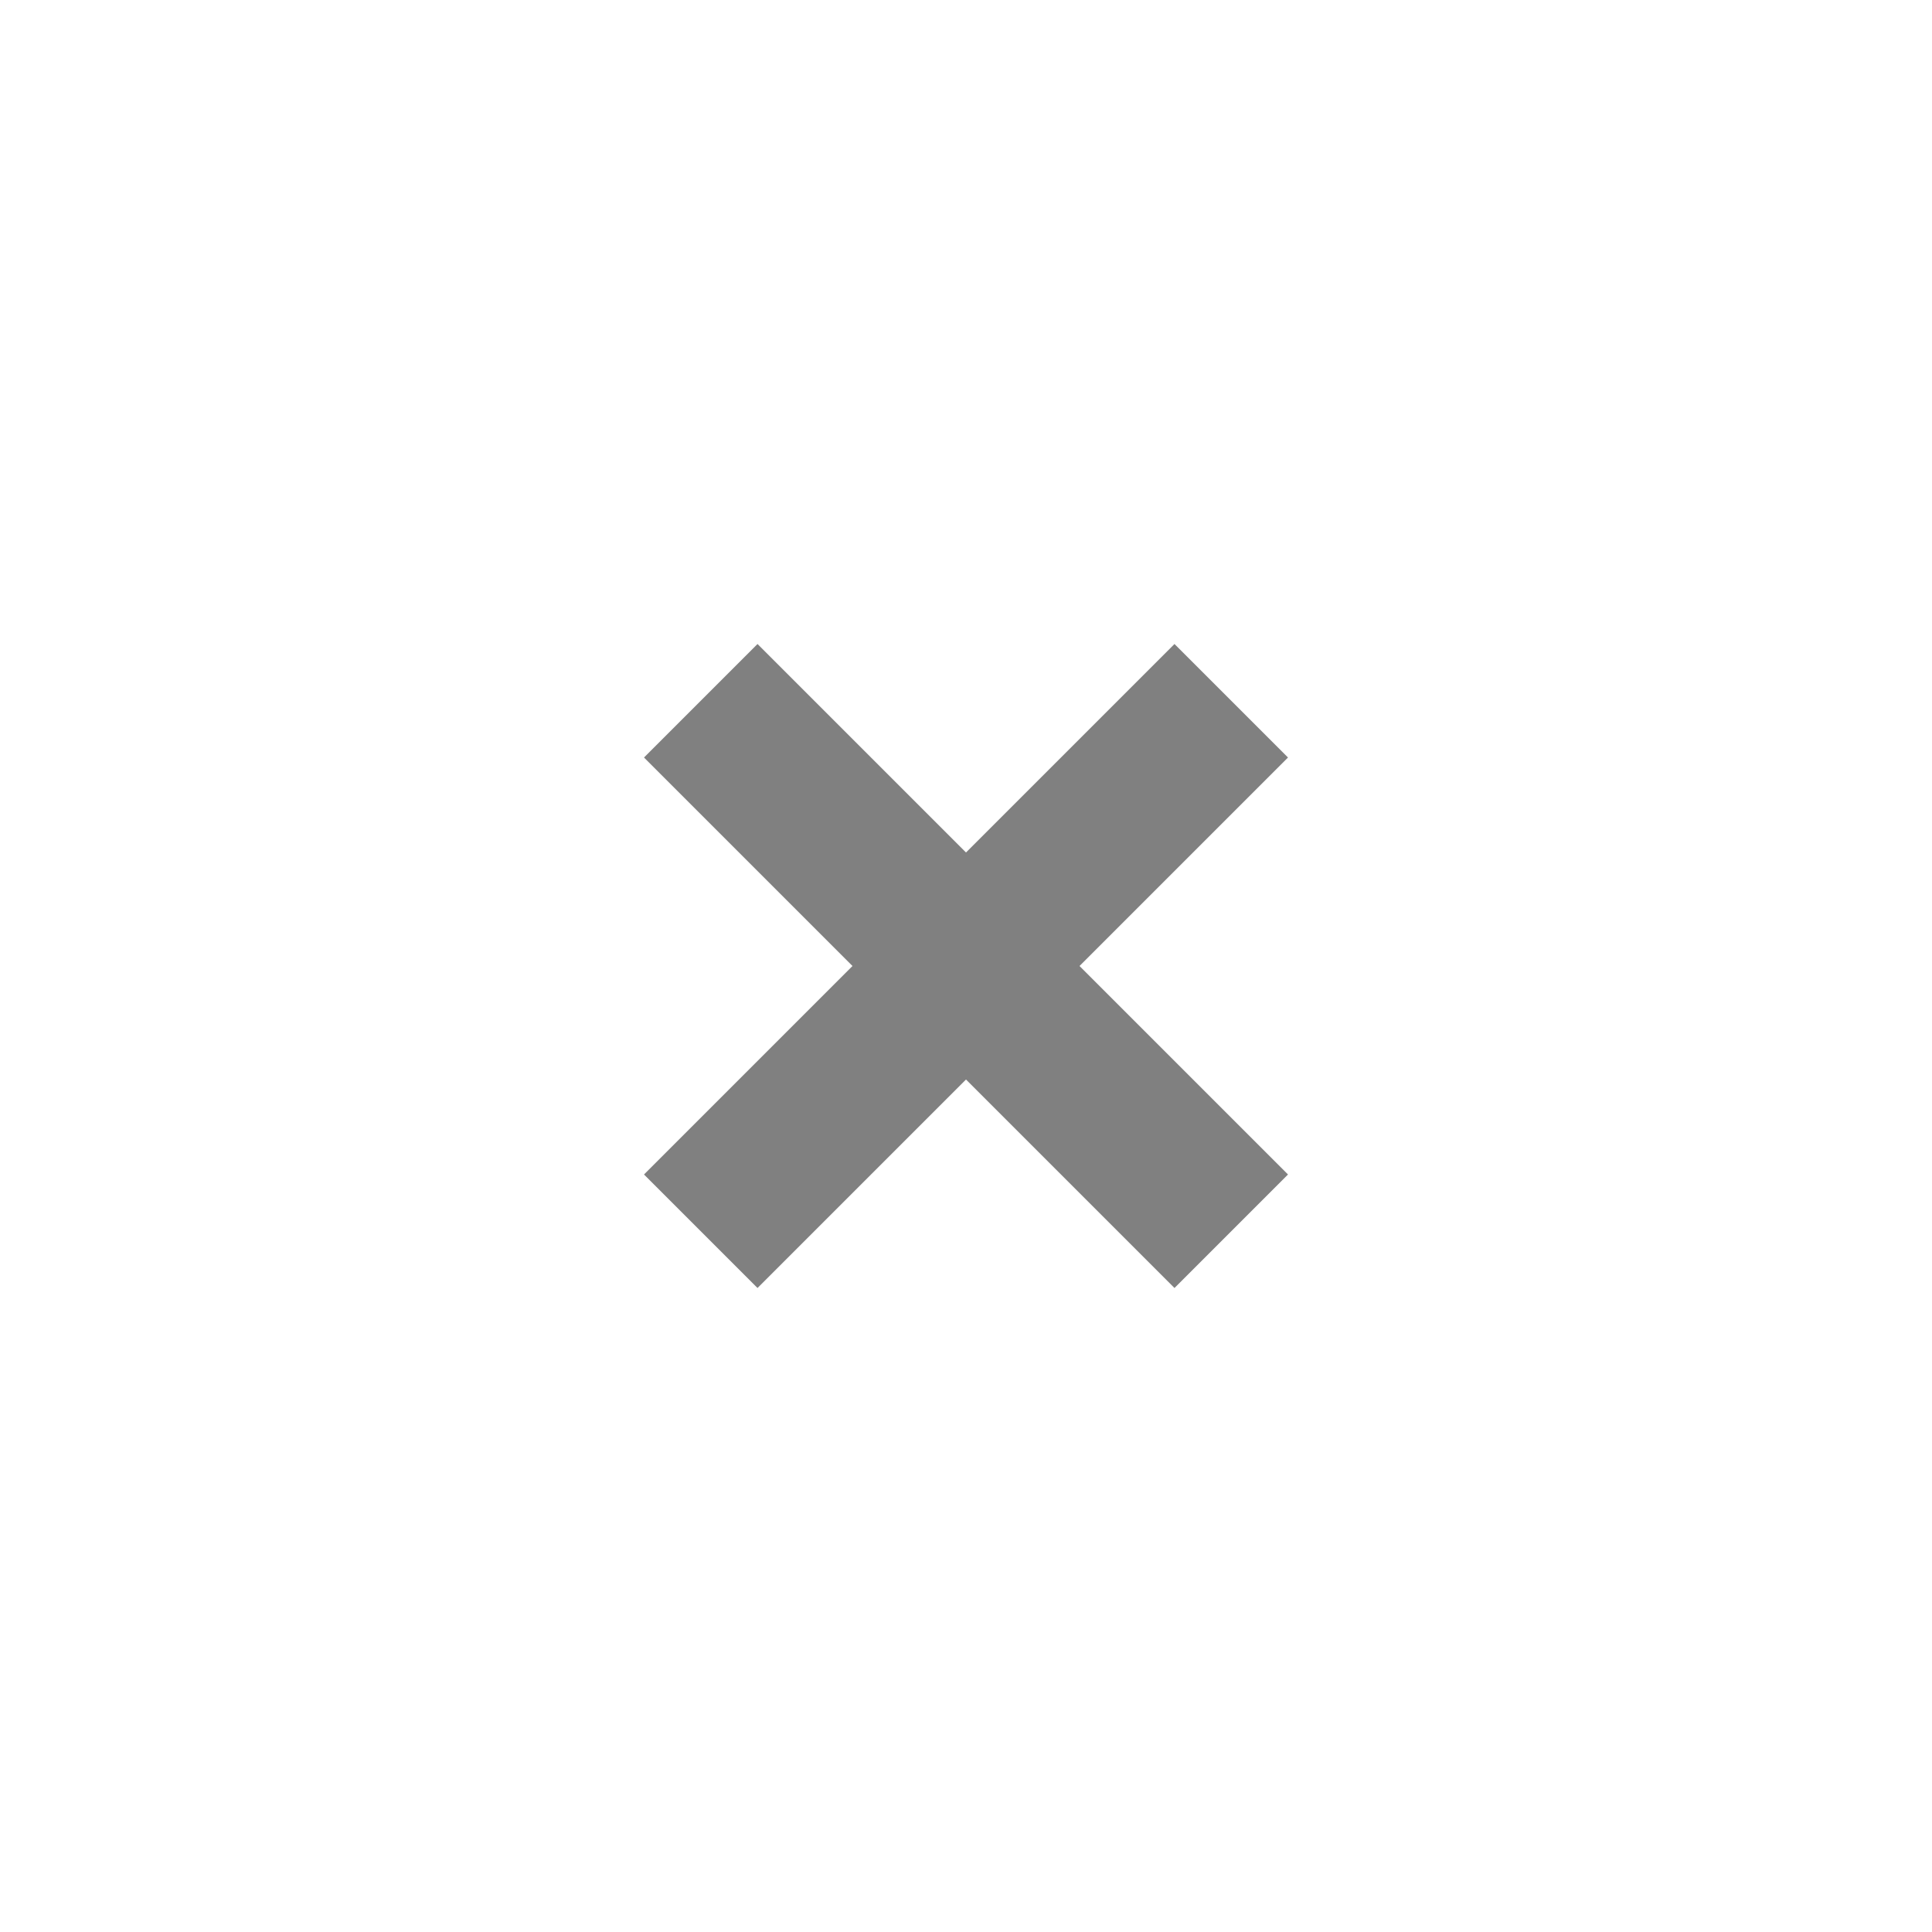
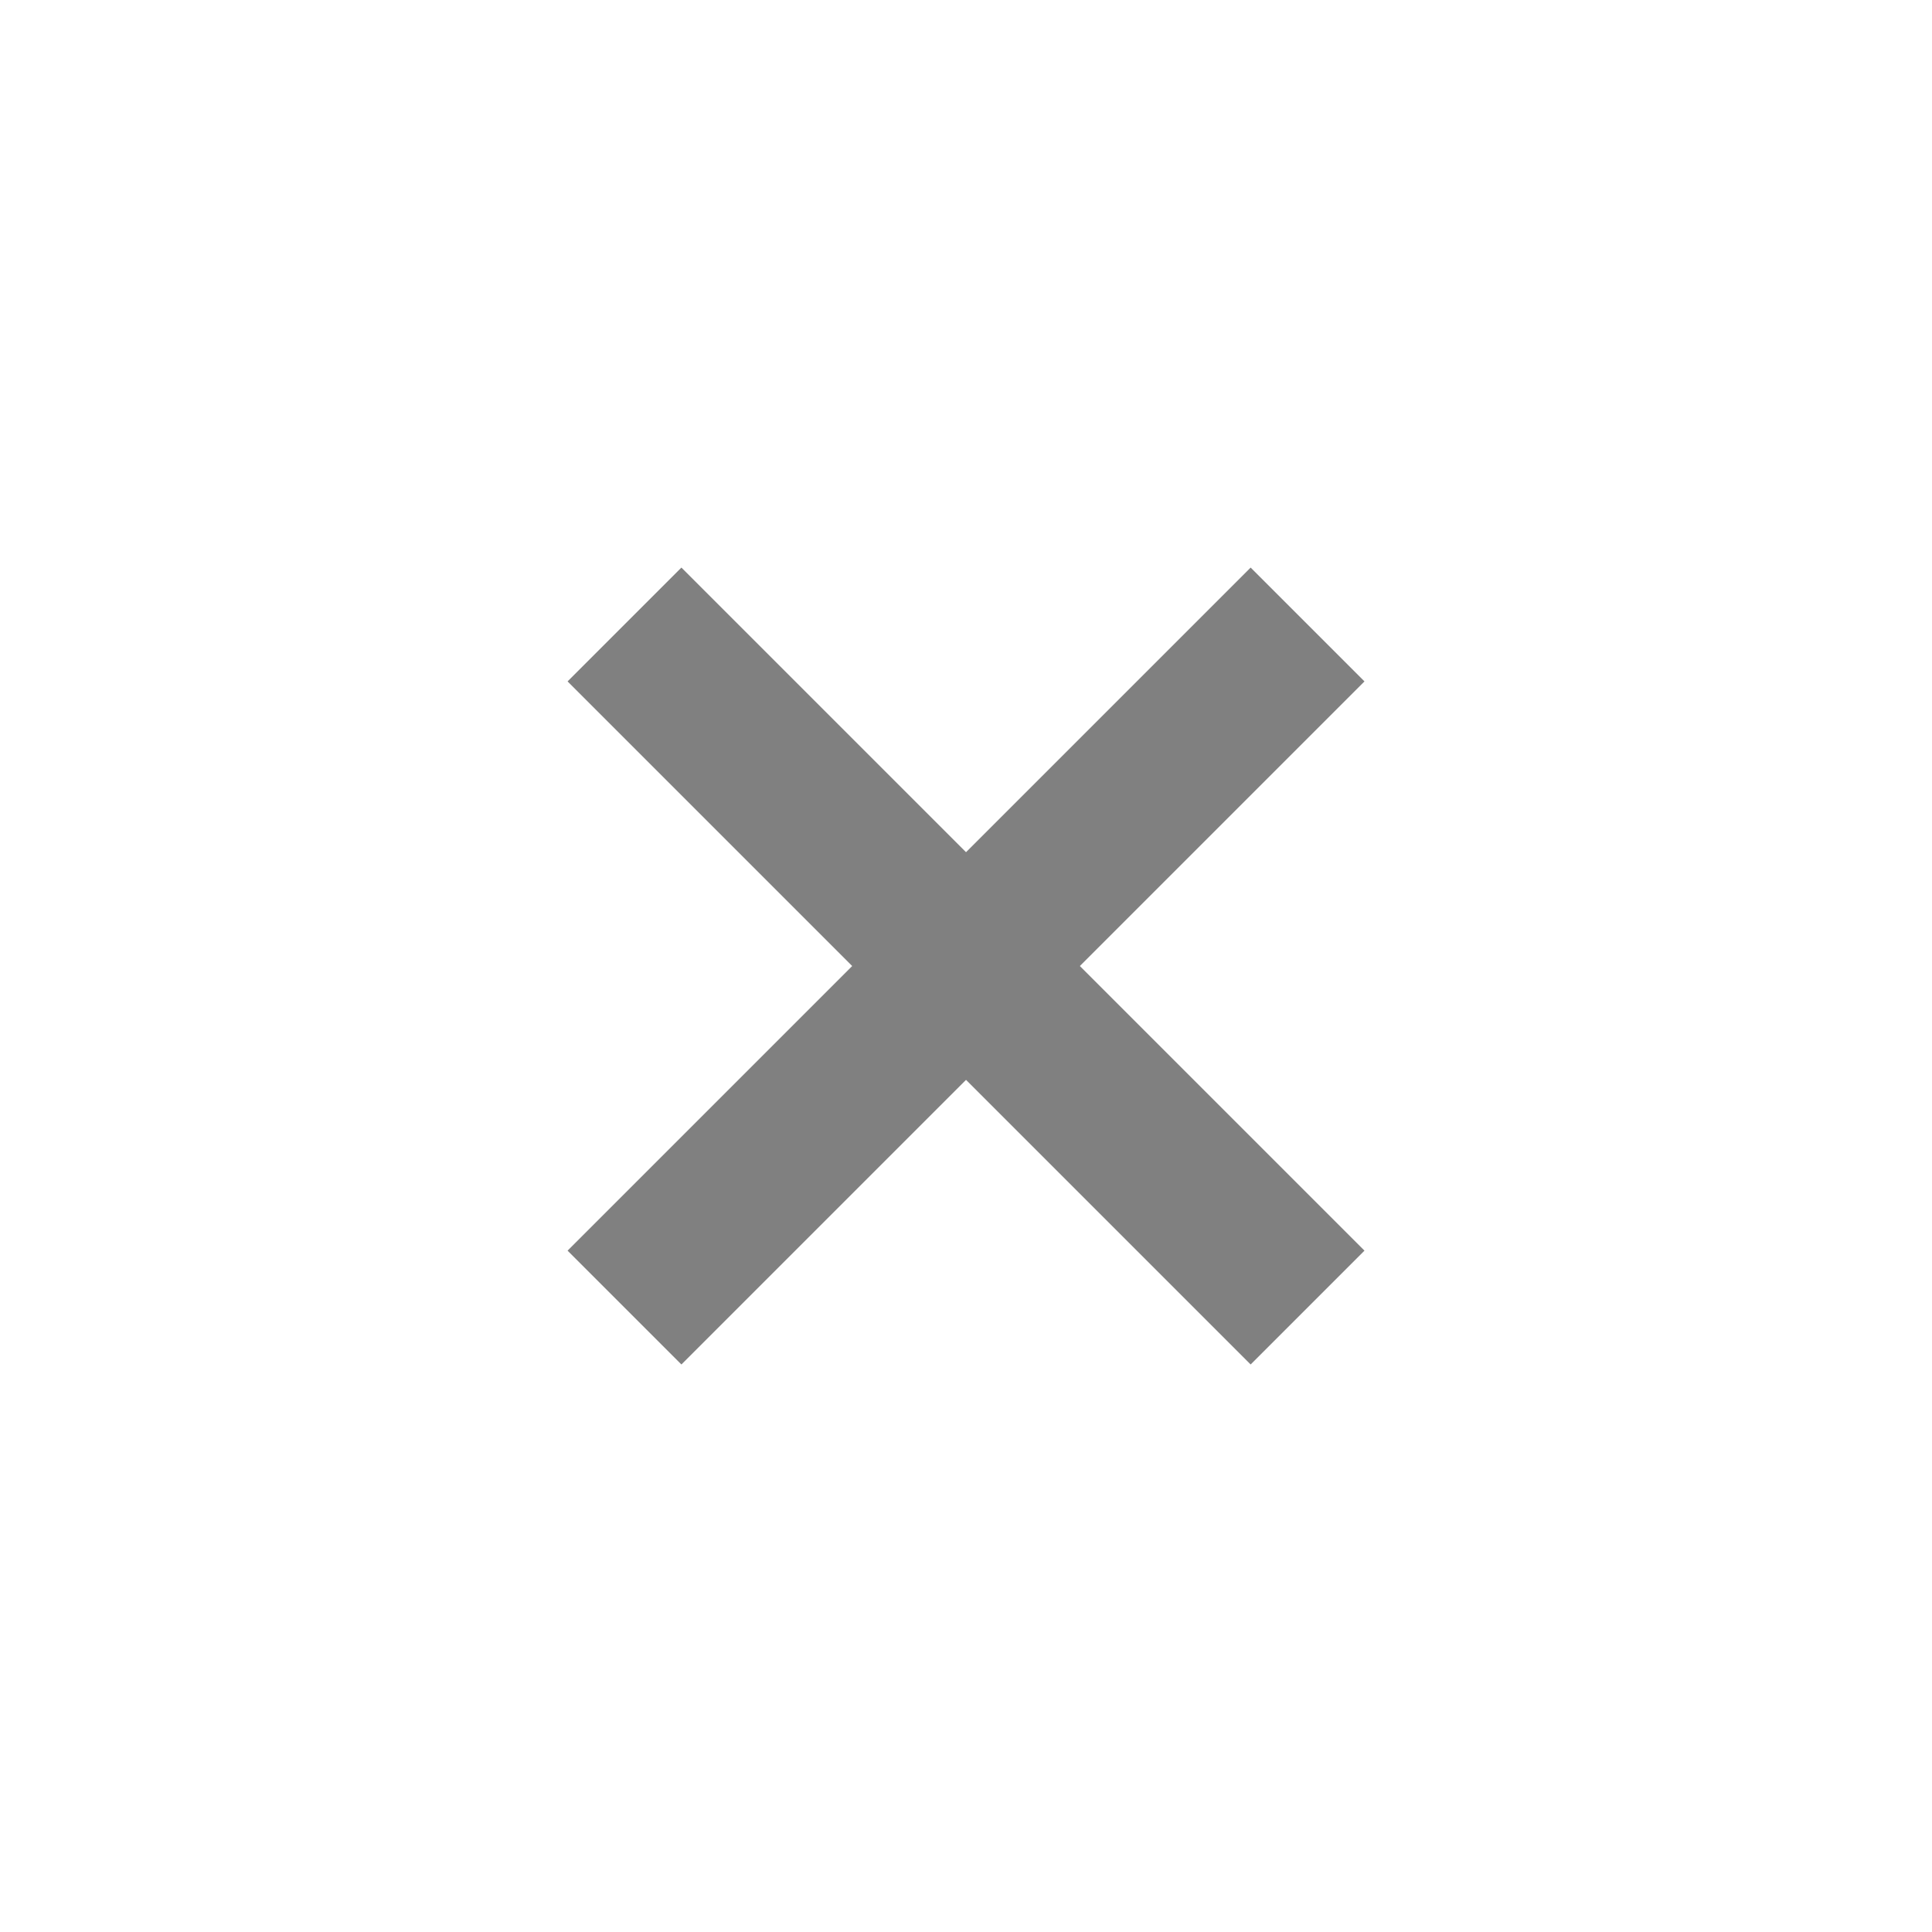
<svg xmlns="http://www.w3.org/2000/svg" width="24" height="24" viewBox="0 0 24 24" version="1.1" id="svg4">
  <defs id="defs8" />
-   <path d="m9.41 8l-1.41 1.41 2.59 2.59-2.59 2.59 1.41 1.41 2.59-2.59 2.59 2.59 1.41-1.41-2.59-2.59 2.59-2.59-1.41-1.41-2.59 2.59-2.59-2.59z" fill="#808080" id="path2" />
+   <rect style="fill:#808080;fill-opacity:1;stroke-width:0.293" id="rect844" width="12" height="2" x="10.971" y="-1" transform="rotate(45)" />
+   <rect style="fill:#808080;fill-opacity:1;stroke-width:0.293" id="rect844-3" width="12" height="2" x="-6" y="15.971" transform="matrix(-0.7071068,0.7071068,0.7071068,0.7071068,0,0)" />
</svg>
